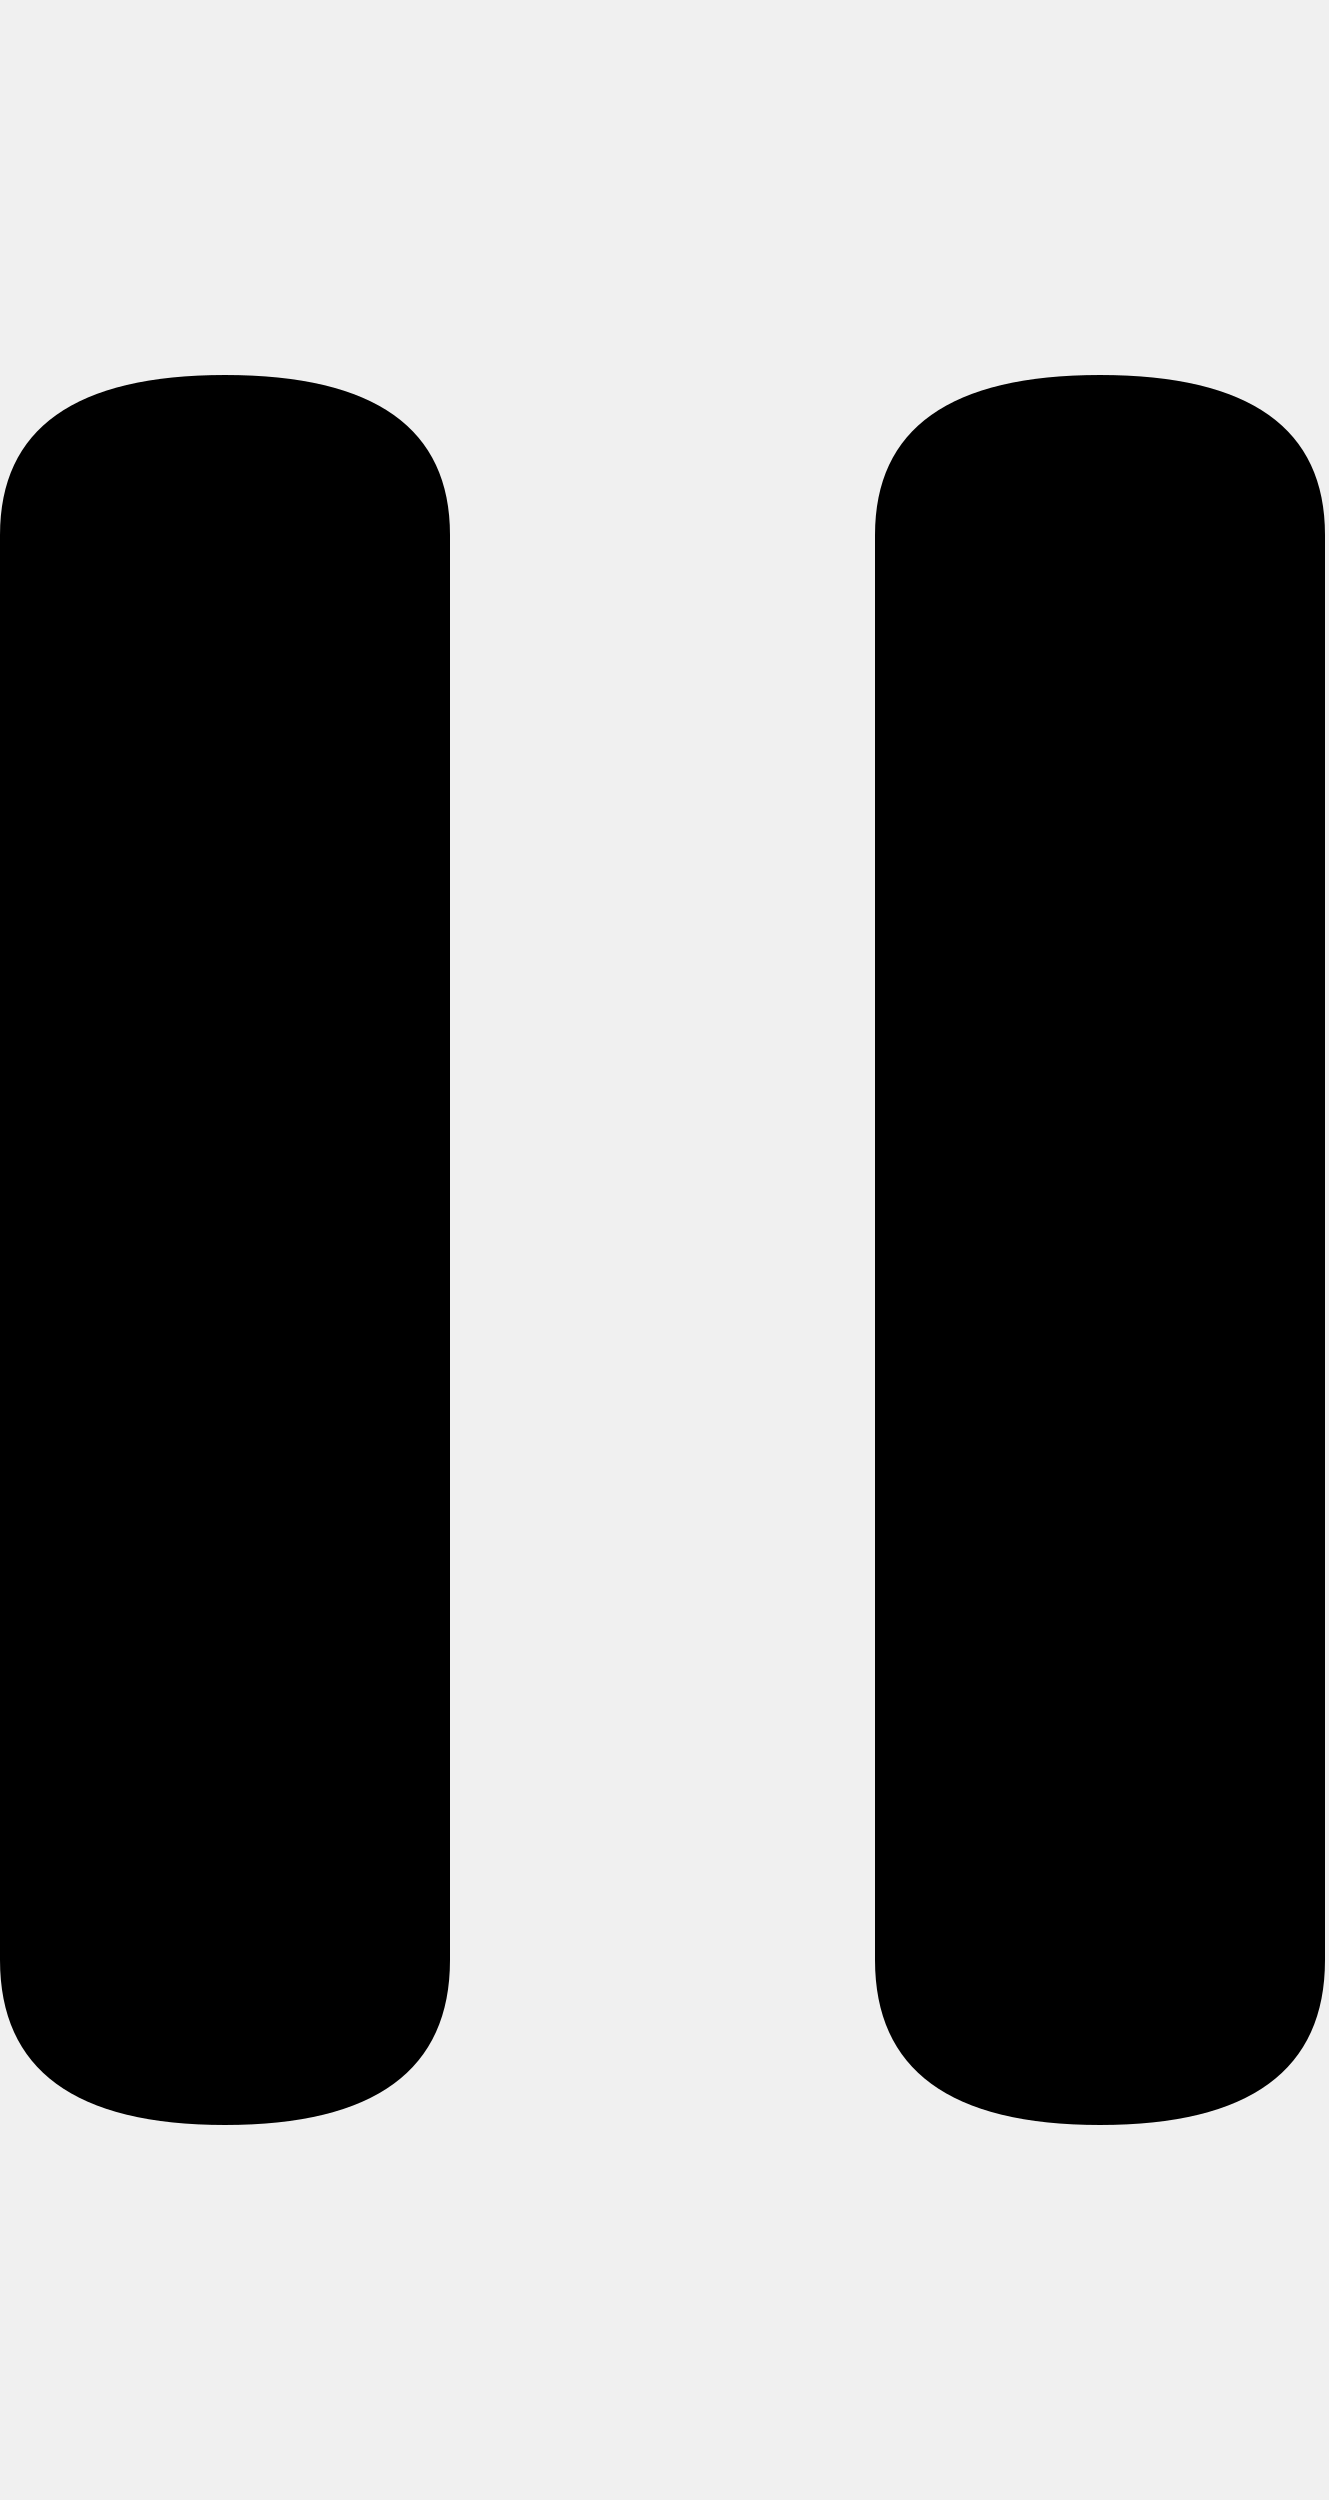
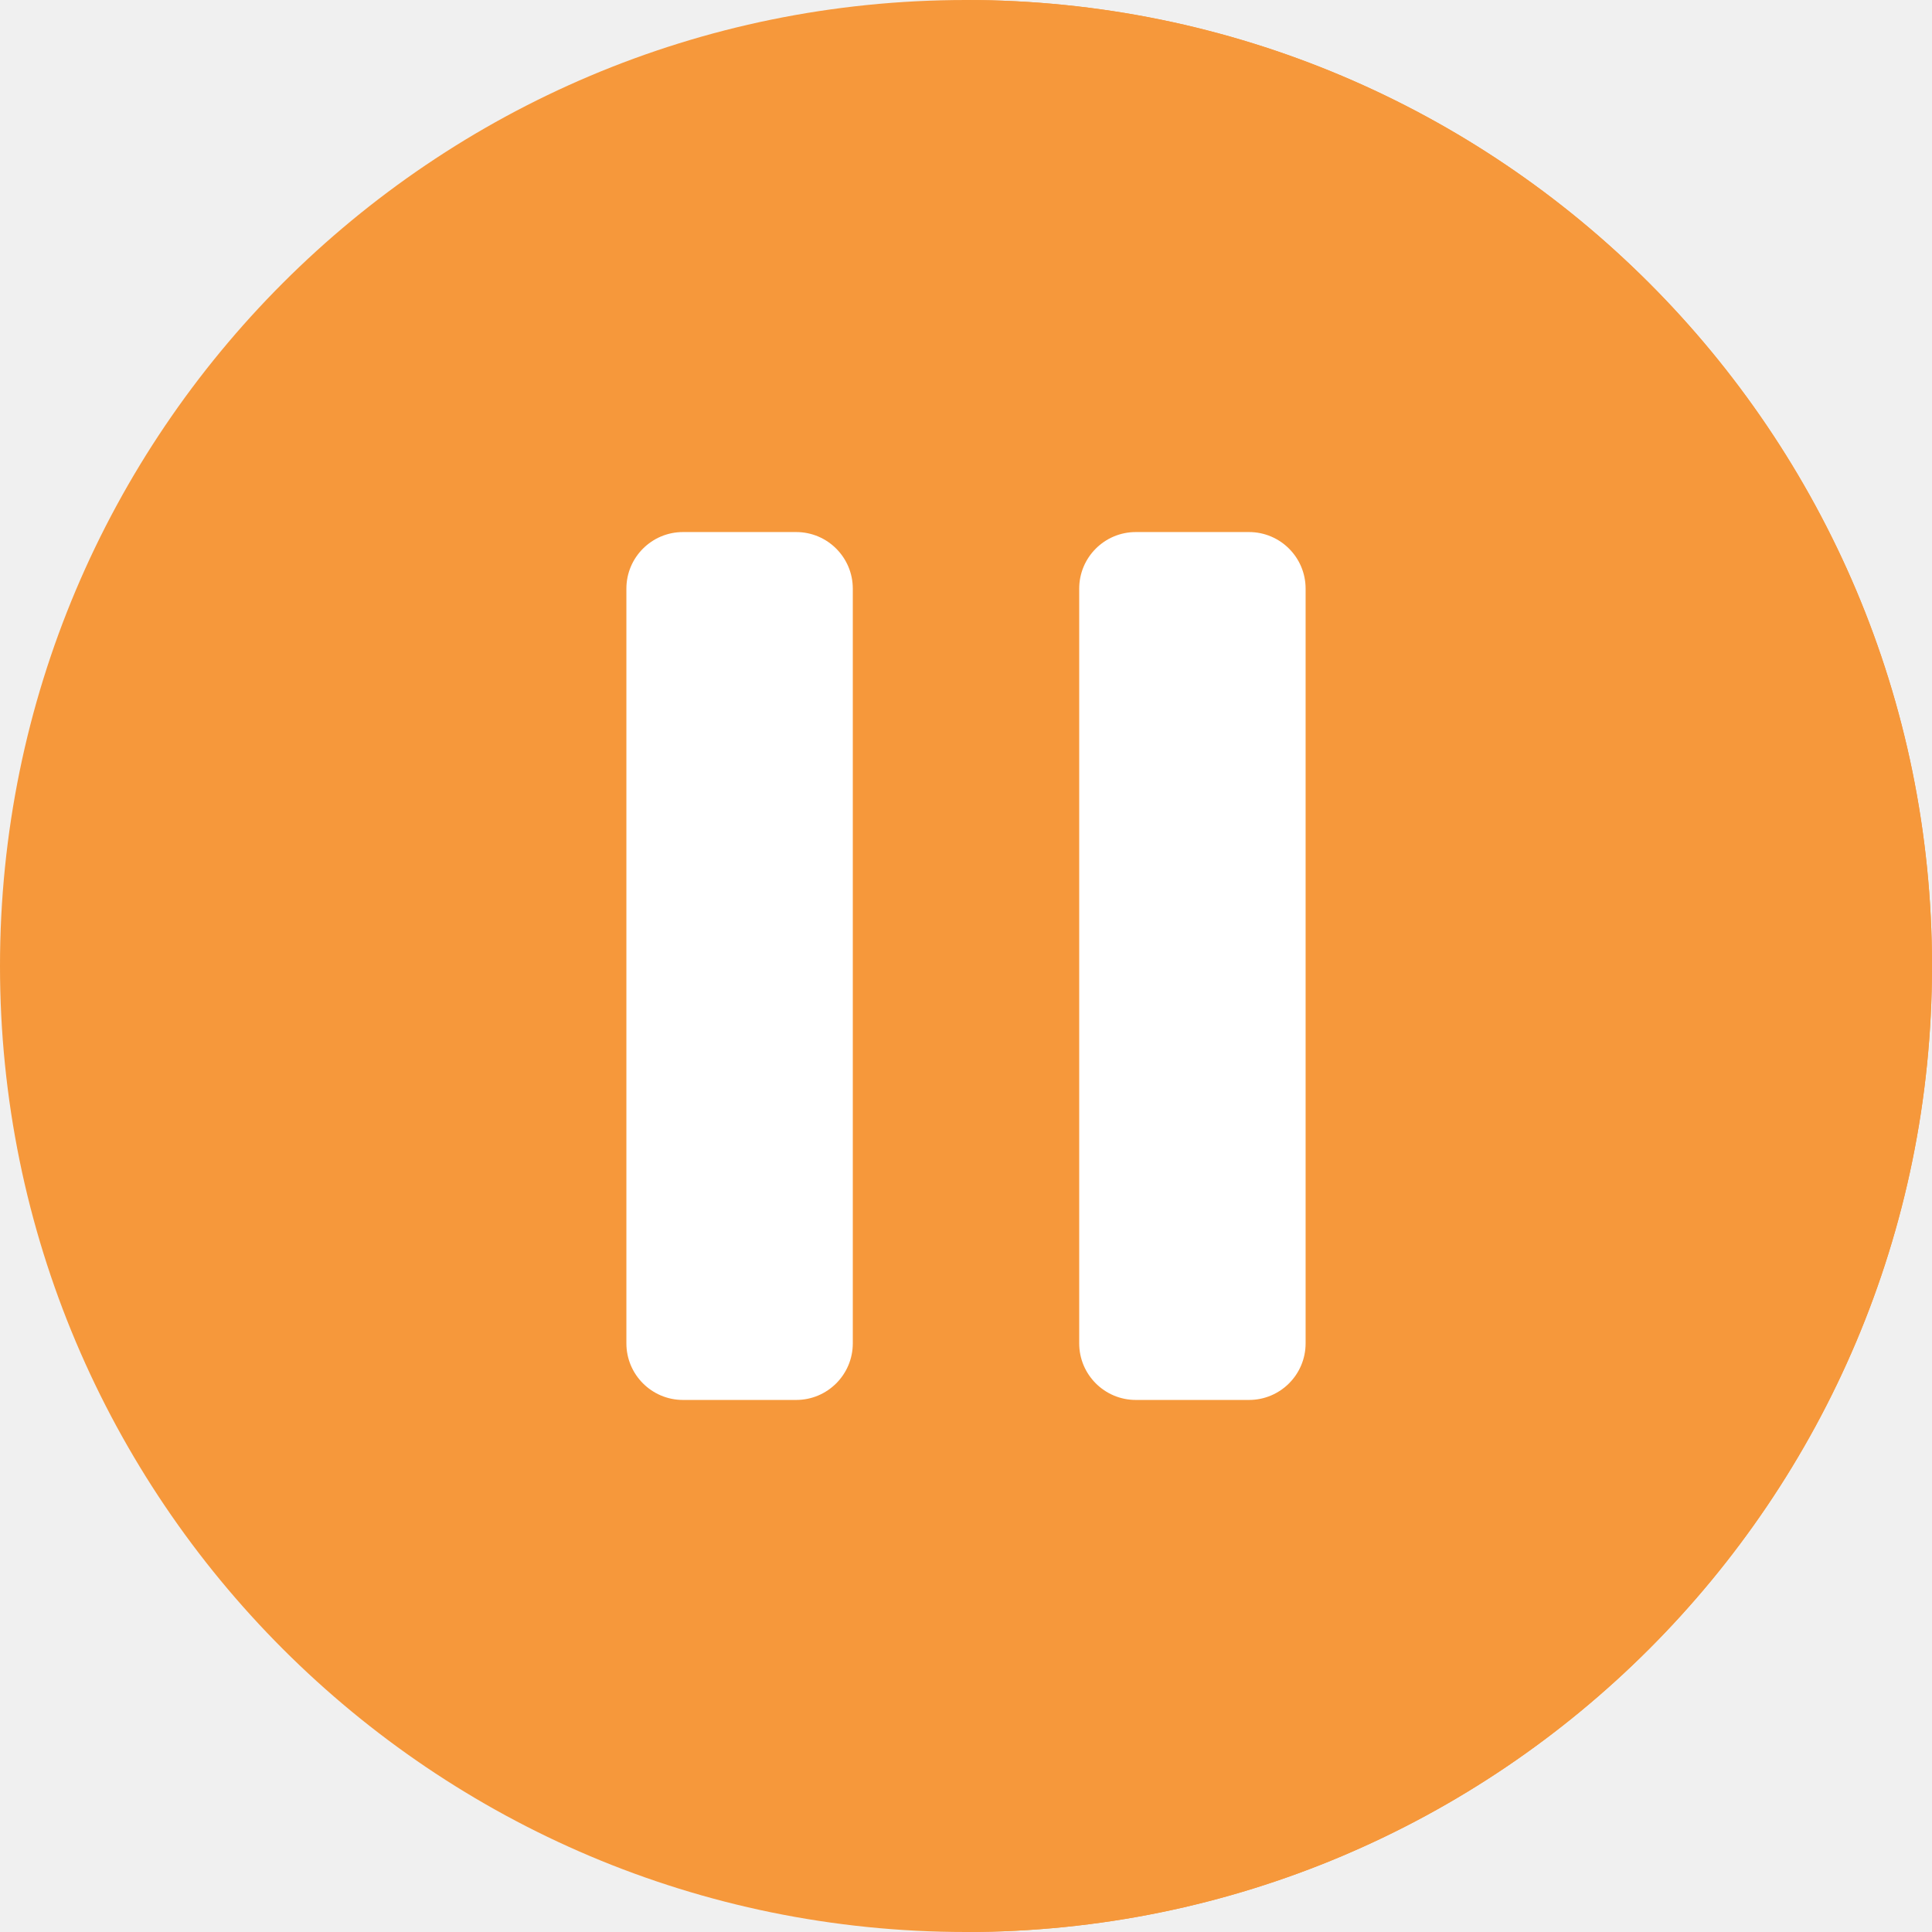
- <svg xmlns="http://www.w3.org/2000/svg" version="1.1" viewBox="0 0 17 32">
-   <path d="M14.080 4.8q2.88 0 2.88 2.048v18.24q0 2.112-2.88 2.112t-2.88-2.112v-18.24q0-2.048 2.88-2.048zM2.88 4.8q2.88 0 2.88 2.048v18.24q0 2.112-2.88 2.112t-2.88-2.112v-18.24q0-2.048 2.88-2.048z" />
+ <svg xmlns="http://www.w3.org/2000/svg" version="1.1" width="512" height="512" x="0" y="0" viewBox="0 0 512 512" style="enable-background:new 0 0 512 512" xml:space="preserve" class="">
+   <g>
+     <g>
+       <circle cx="256" cy="256" fill="#f6983b" r="256" data-original="#0052be" style="" class="" />
+       <path d="m256 0v512c141.385 0 256-114.615 256-256s-114.615-256-256-256z" fill="#f6983b" data-original="#00337a" style="" class="" />
+       <g>
+         <path d="m331 371h-30c-8.284 0-15-6.716-15-15v-200c0-8.284 6.716-15 15-15h30c8.284 0 15 6.716 15 15v200c0 8.284-6.716 15-15 15z" fill="#ffffff" data-original="#ff1f3d" style="" class="" />
+         <path d="m211 371h-30c-8.284 0-15-6.716-15-15v-200c0-8.284 6.716-15 15-15h30c8.284 0 15 6.716 15 15v200c0 8.284-6.716 15-15 15z" fill="#ffffff" data-original="#ff6b6b" style="" class="" />
+       </g>
+     </g>
+   </g>
</svg>
